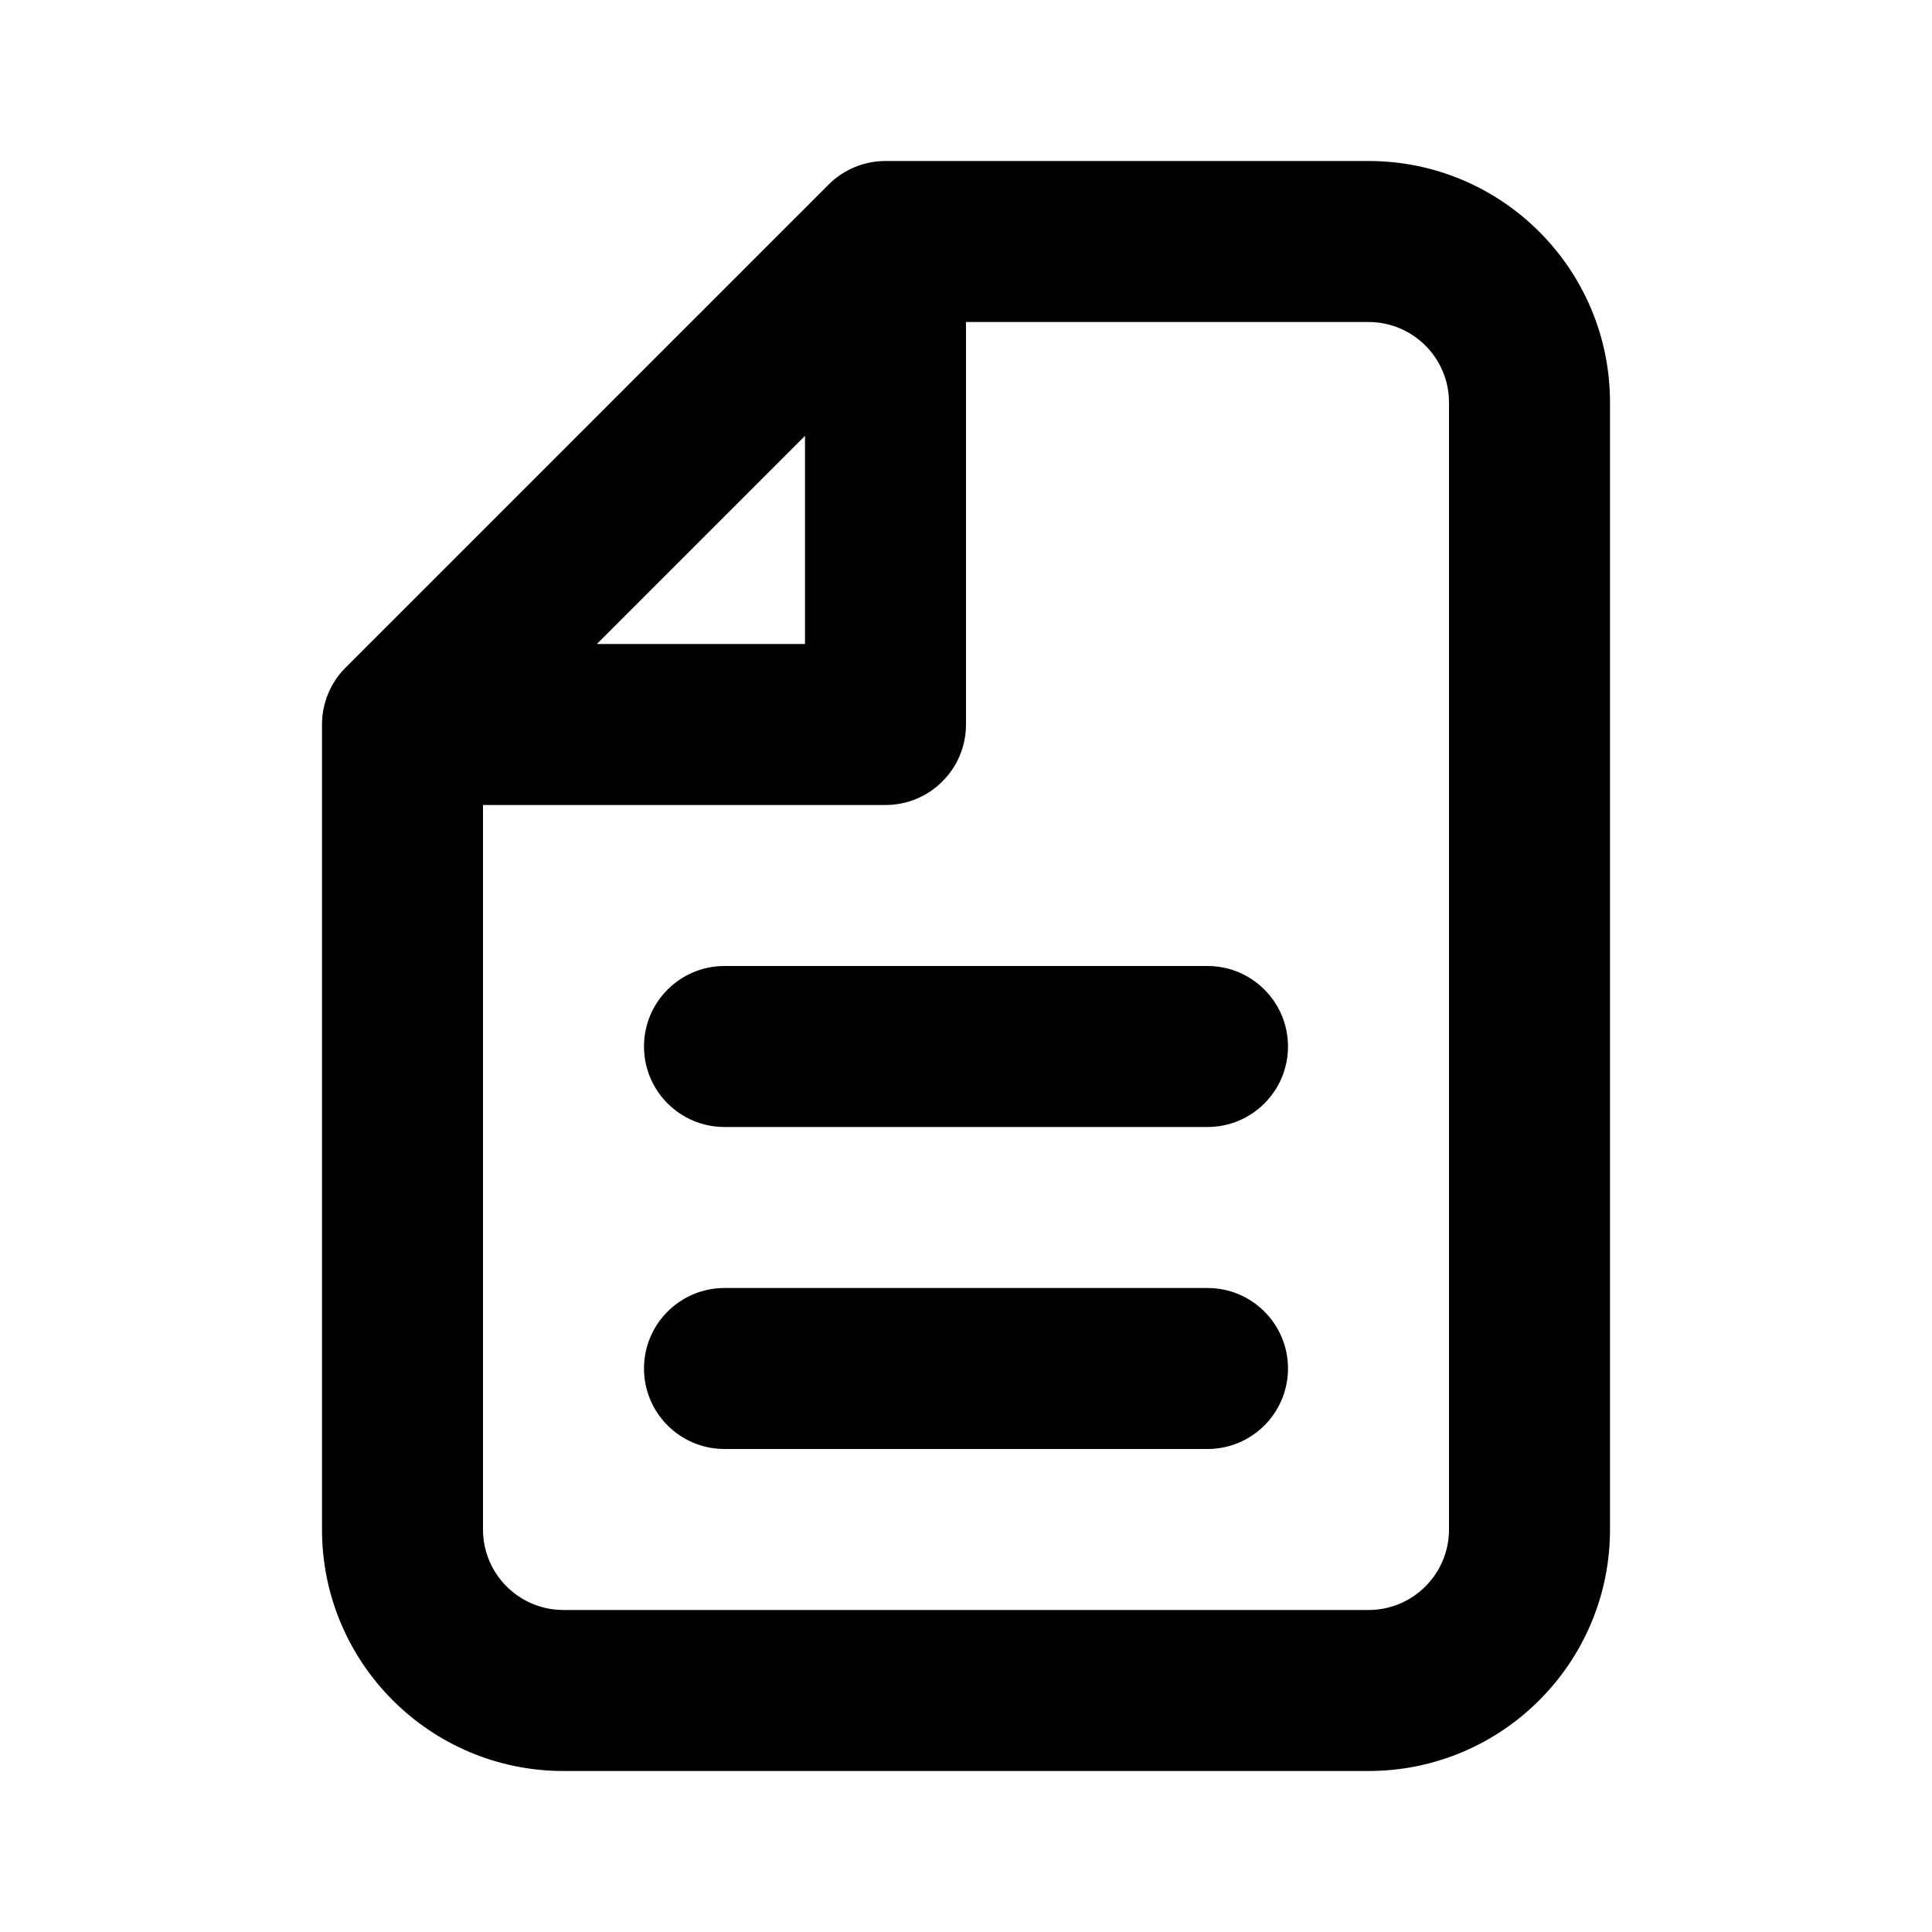
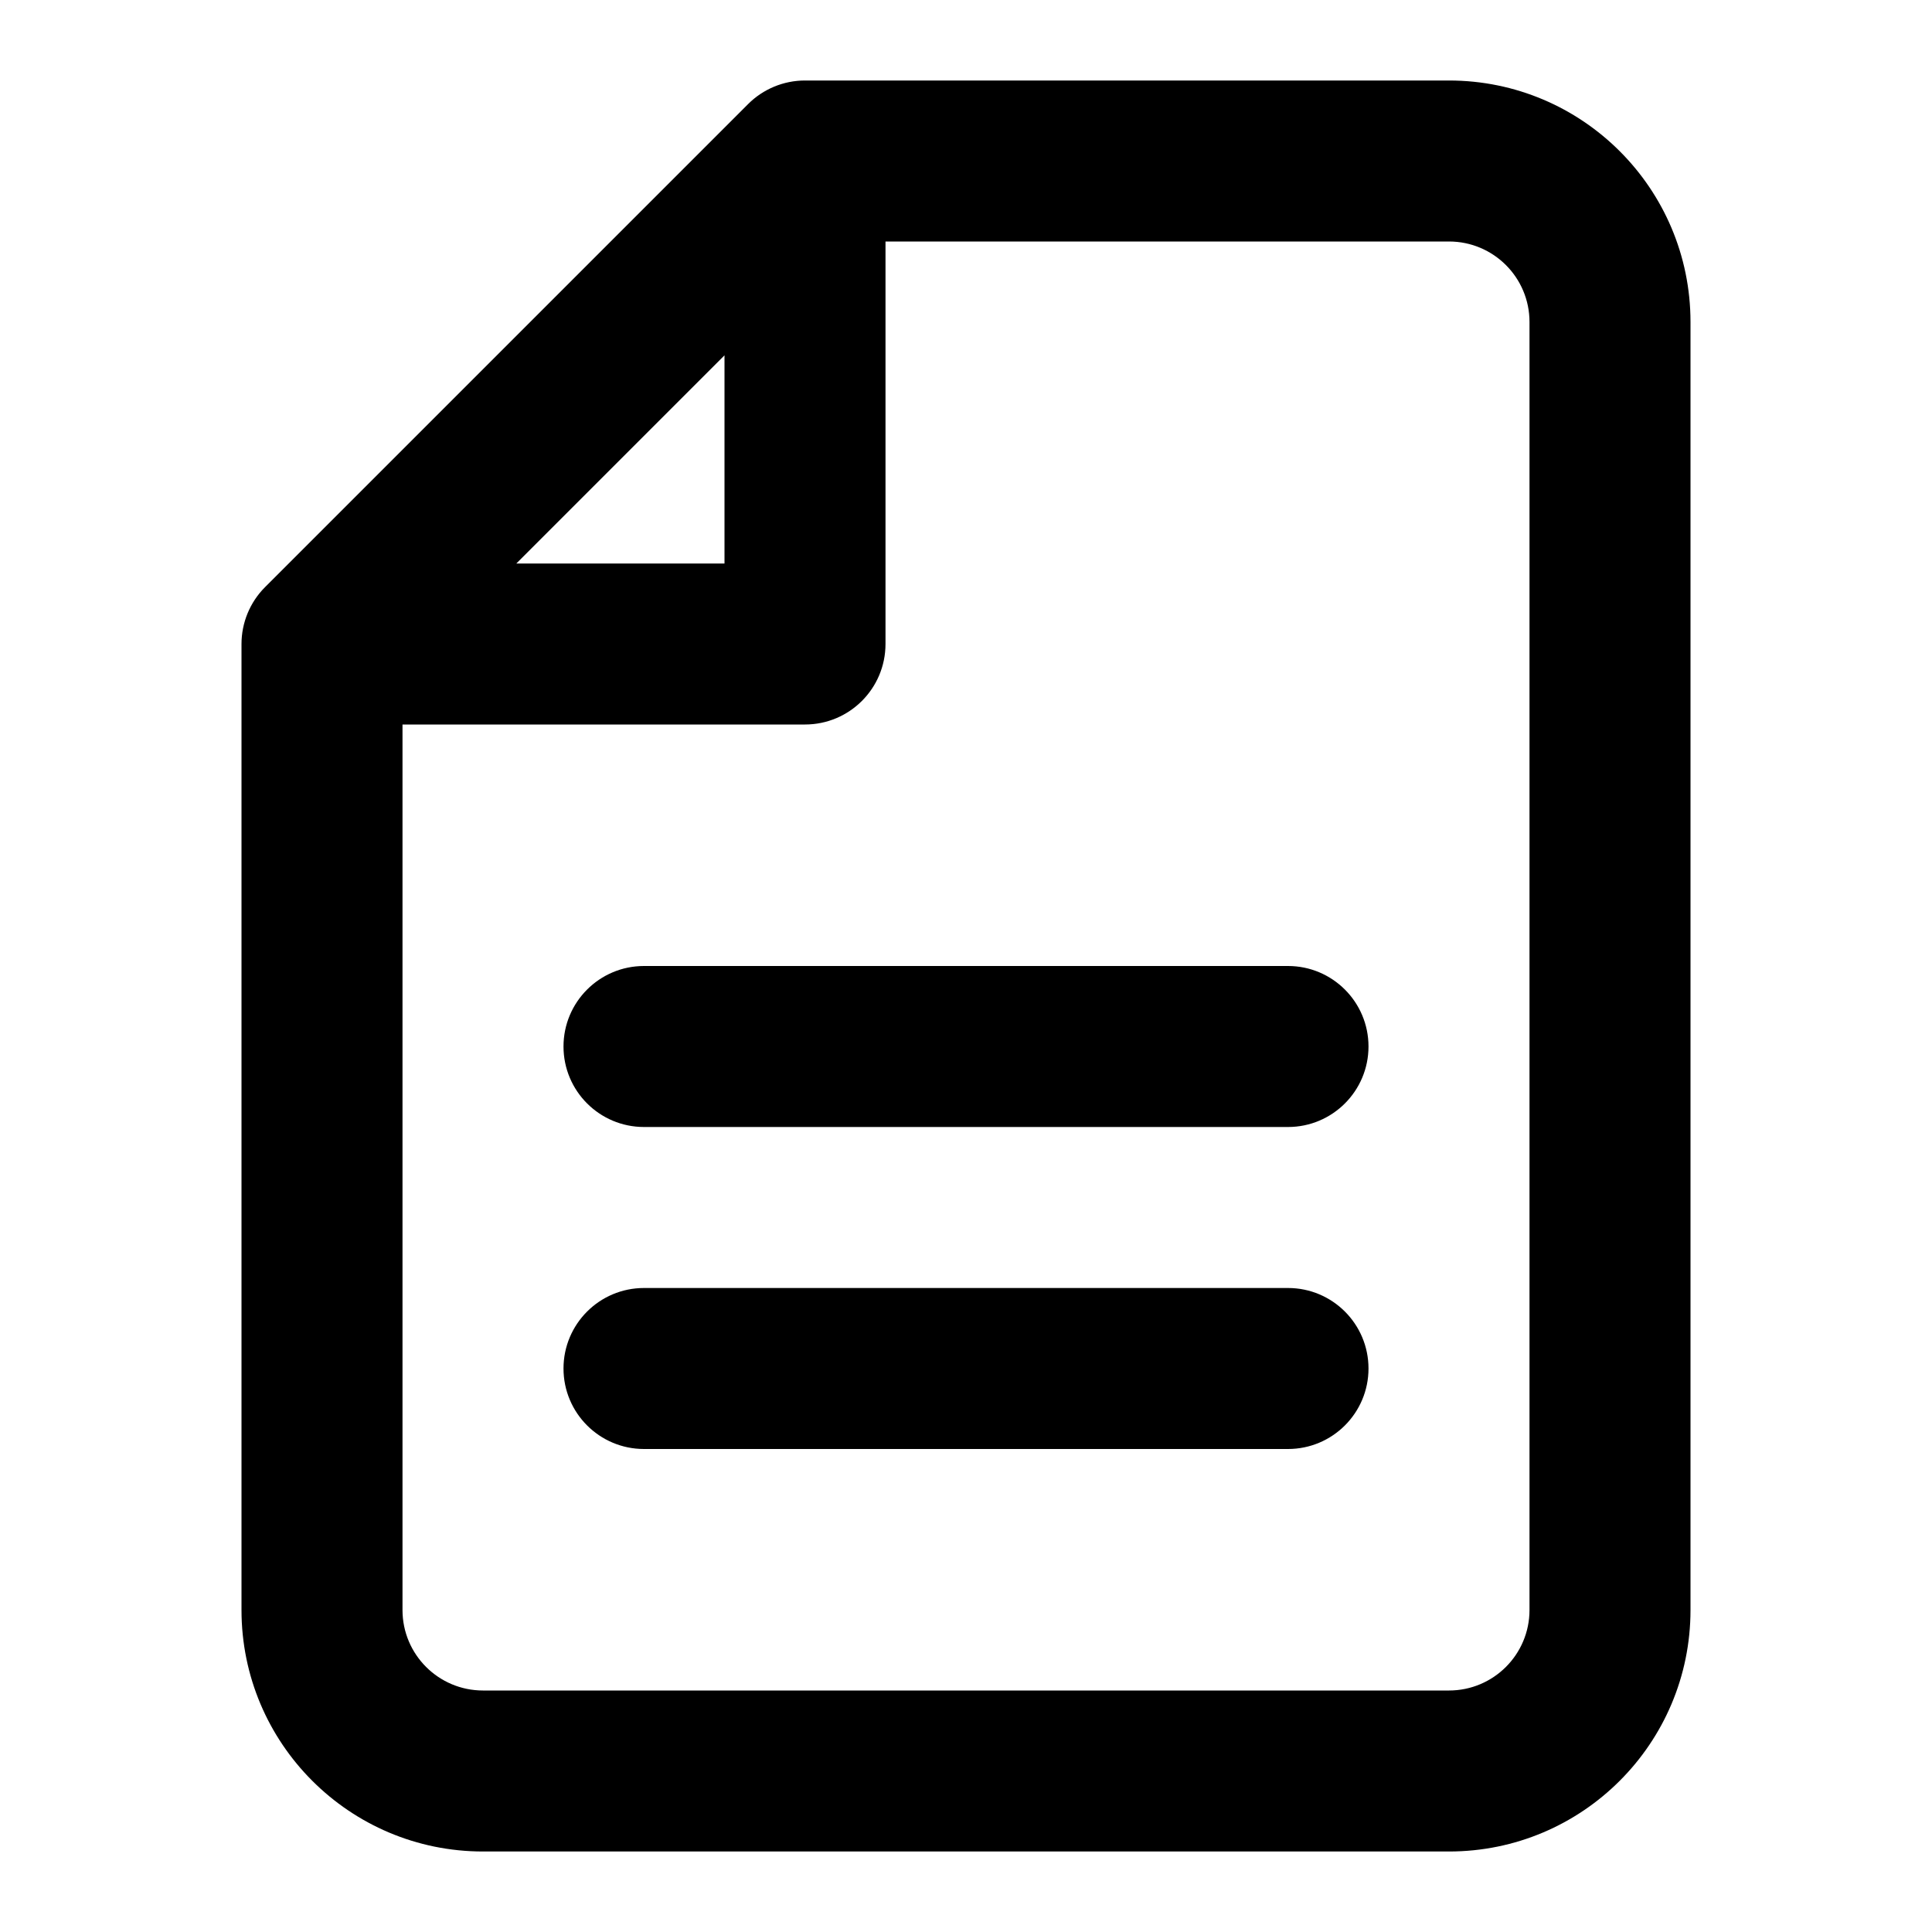
<svg xmlns="http://www.w3.org/2000/svg" width="24" height="24" fill="none">
-   <path fill-rule="evenodd" clip-rule="evenodd" d="M10.293 2.293A1 1 0 0 1 11 2h6a3 3 0 0 1 3 3v14a3 3 0 0 1-3 3H7a3 3 0 0 1-3-3V9a1 1 0 0 1 .293-.707l6-6zM17 4h-5v5a1 1 0 0 1-1 1H6v9a1 1 0 0 0 1 1h10a1 1 0 0 0 1-1V5a1 1 0 0 0-1-1zM7.414 8H10V5.414L7.414 8zM8 13a1 1 0 0 1 1-1h6a1 1 0 1 1 0 2H9a1 1 0 0 1-1-1zm0 4a1 1 0 0 1 1-1h6a1 1 0 1 1 0 2H9a1 1 0 0 1-1-1z" fill="#000" />
+   <path fill-rule="evenodd" clip-rule="evenodd" d="M9.293 1.293A1 1 0 0 1 10 1h8a3 3 0 0 1 3 3v16a3 3 0 0 1-3 3H6a3 3 0 0 1-3-3V8a1 1 0 0 1 .293-.707l6-6zM18 3h-7v5a1 1 0 0 1-1 1H5v11a1 1 0 0 0 1 1h12a1 1 0 0 0 1-1V4a1 1 0 0 0-1-1zM6.414 7H9V4.414L6.414 7zM7 13a1 1 0 0 1 1-1h8a1 1 0 1 1 0 2H8a1 1 0 0 1-1-1zm0 4a1 1 0 0 1 1-1h8a1 1 0 1 1 0 2H8a1 1 0 0 1-1-1z" fill="#000" />
</svg>
